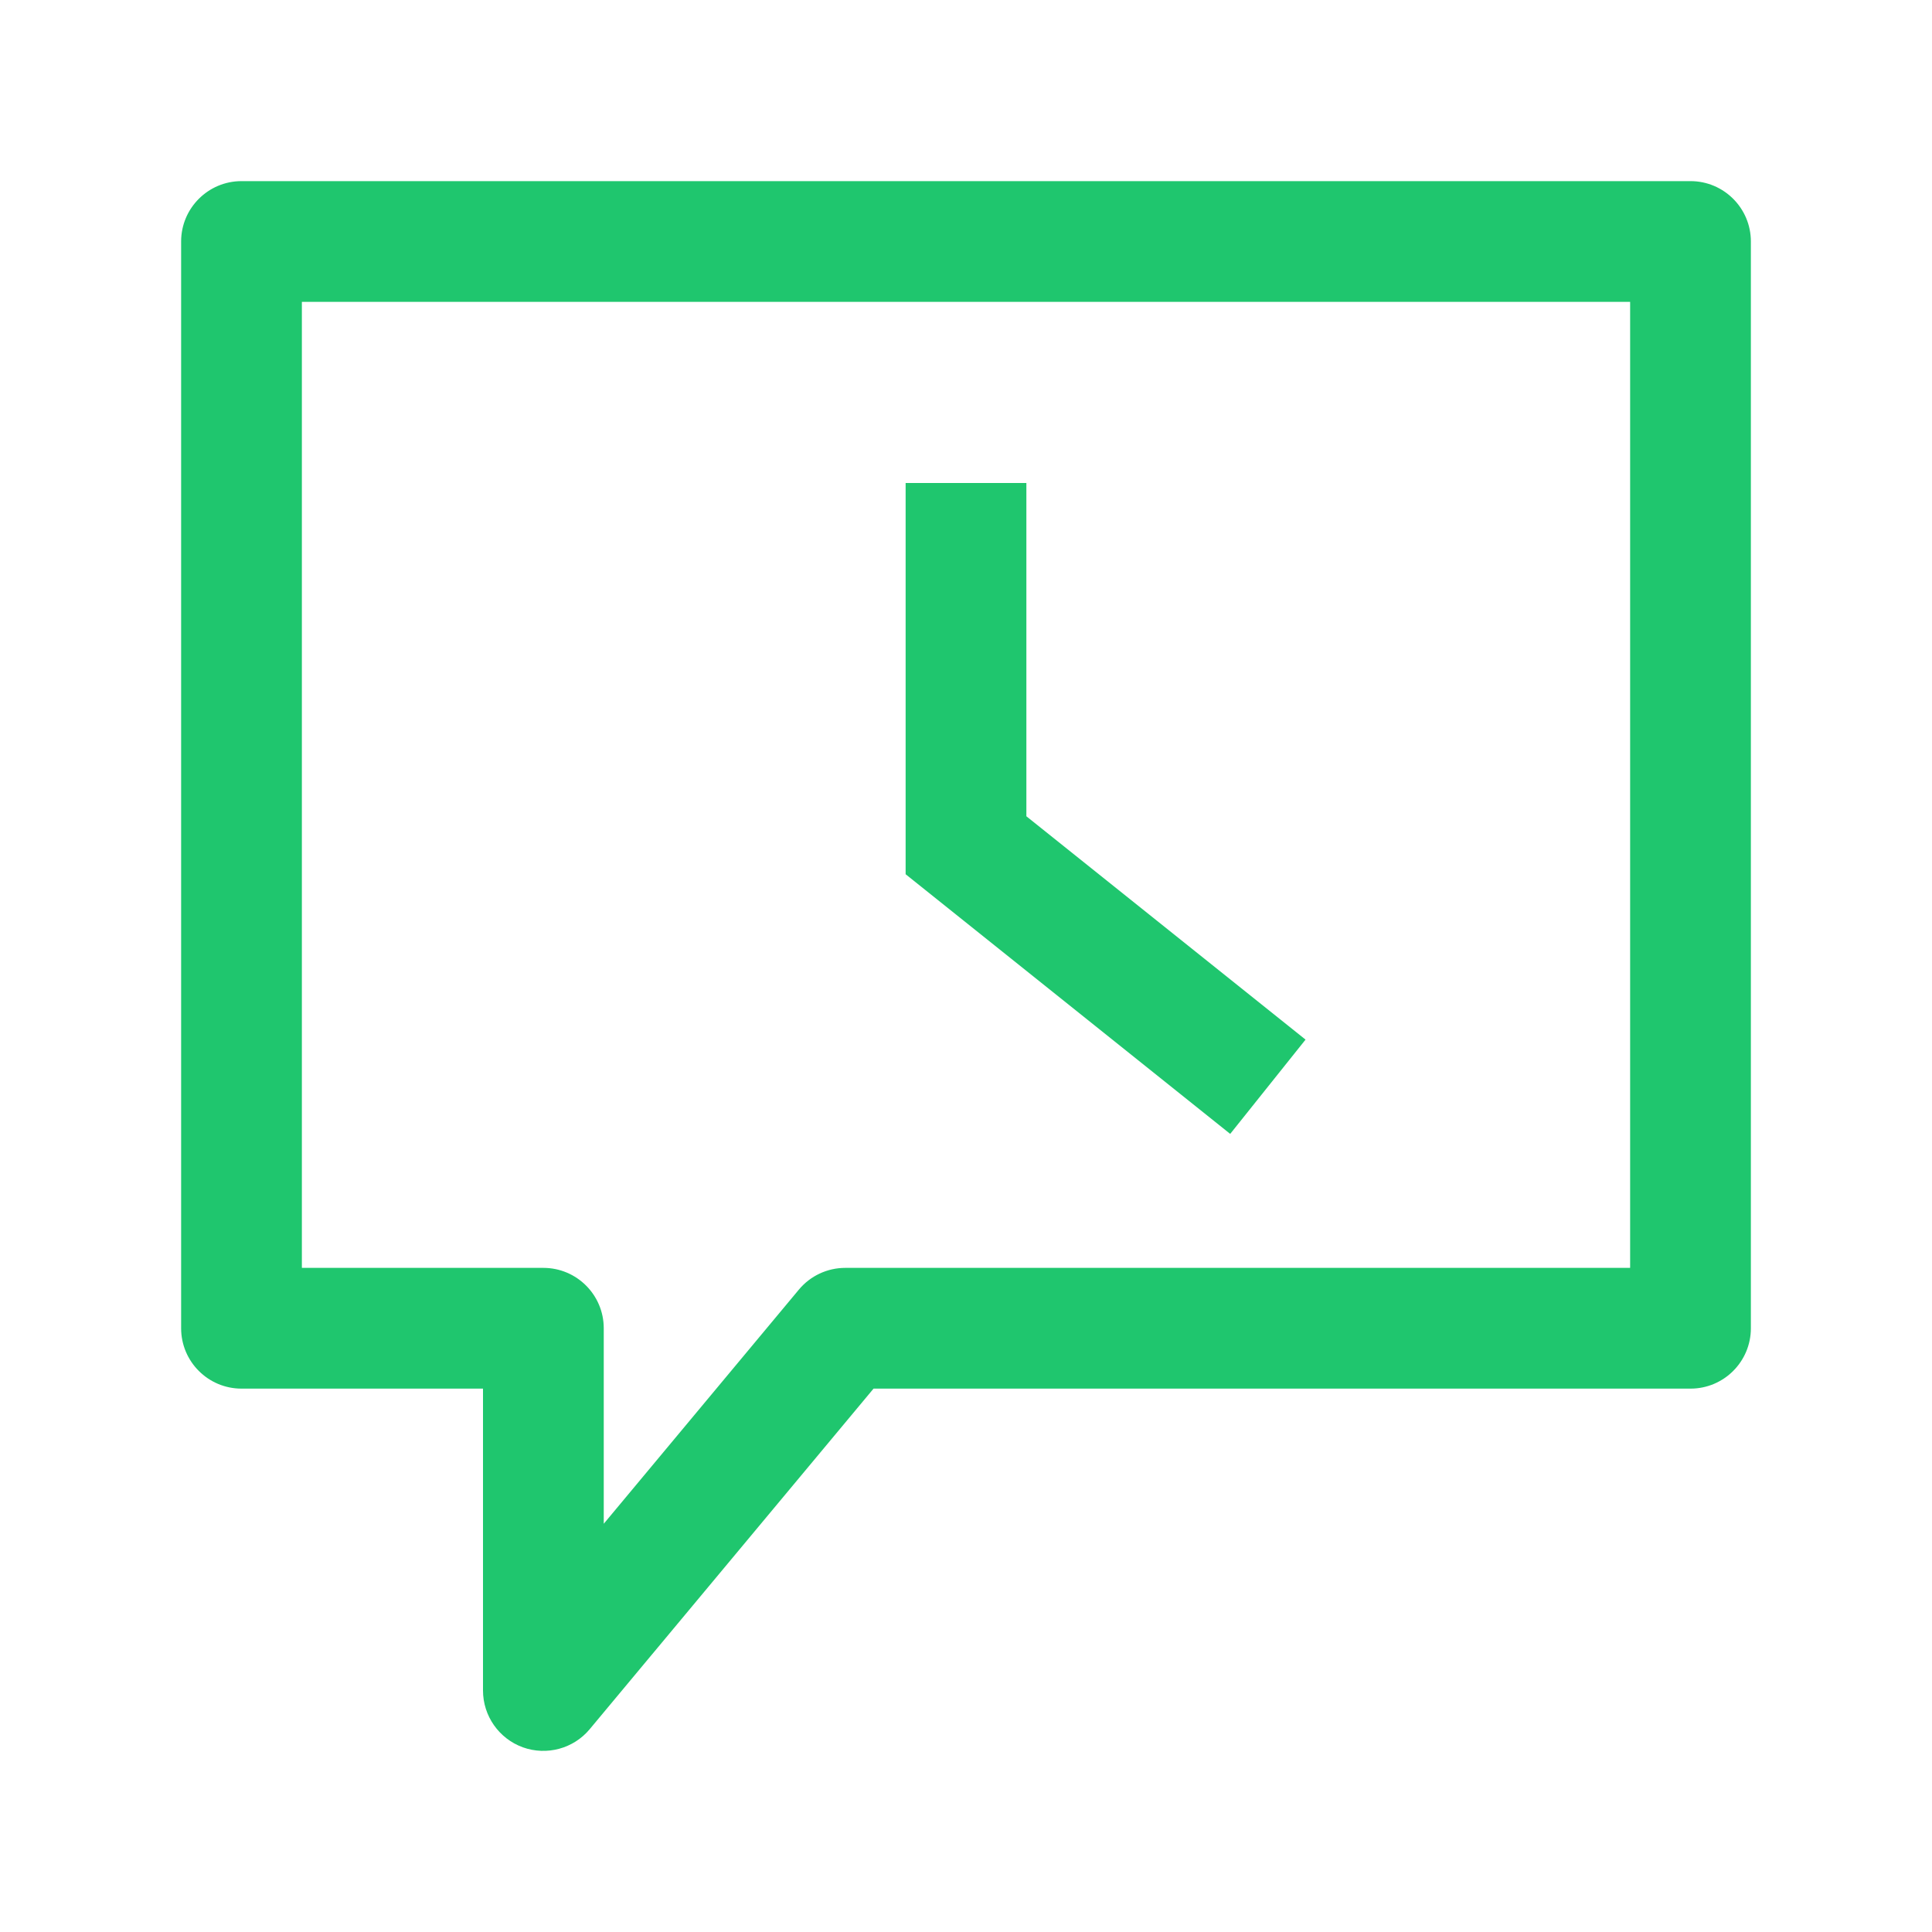
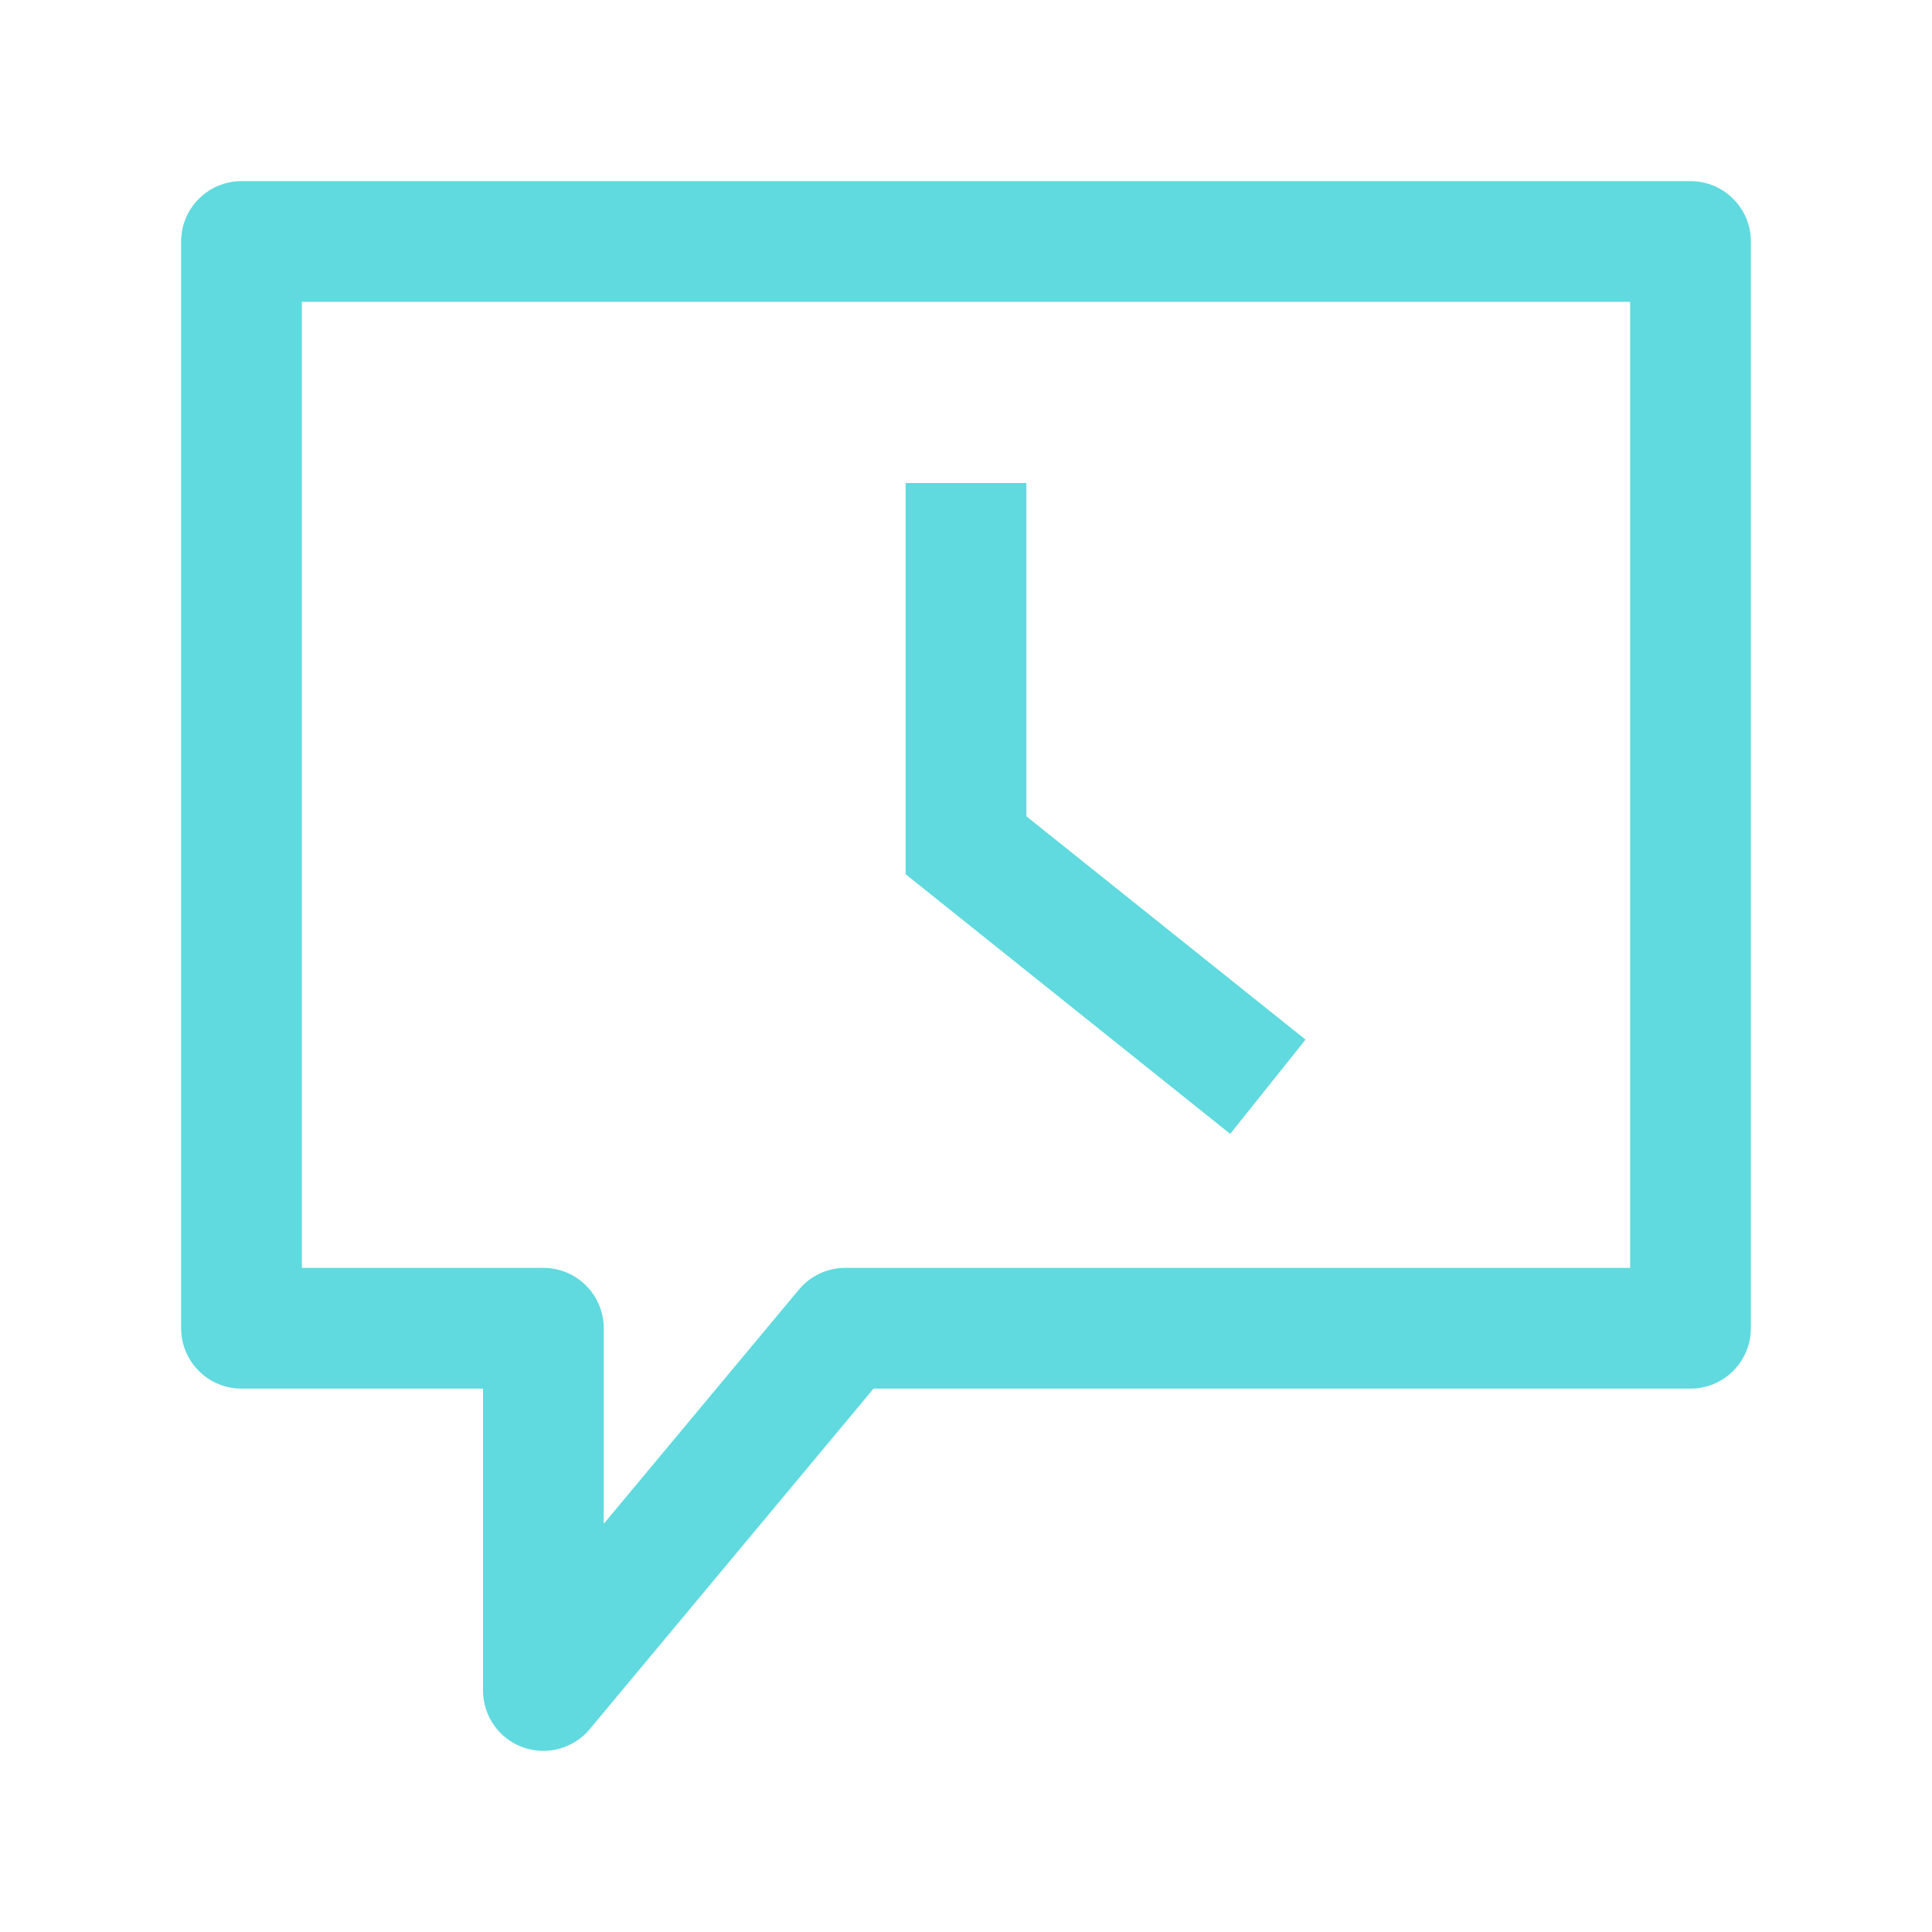
<svg xmlns="http://www.w3.org/2000/svg" fill="none" viewBox="0 0 20 20" width="20" height="20">
-   <path fill-rule="evenodd" clip-rule="evenodd" d="M1.875 2.5C1.875 2.155 2.155 1.875 2.5 1.875H17.5C17.845 1.875 18.125 2.155 18.125 2.5V13.75C18.125 14.095 17.845 14.375 17.5 14.375H9.043L6.105 17.9C5.937 18.102 5.66 18.177 5.412 18.088C5.165 17.998 5 17.763 5 17.5V14.375H2.5C2.155 14.375 1.875 14.095 1.875 13.75V2.5ZM3.125 3.125V13.125H5.625C5.97 13.125 6.25 13.405 6.25 13.75V15.774L8.27 13.35C8.389 13.207 8.565 13.125 8.75 13.125H16.875V3.125H3.125Z" fill="#07C05F" fill-opacity=".9" />
-   <path fill-rule="evenodd" clip-rule="evenodd" d="M9.375 5H10.625V8.45L13.515 10.762L12.735 11.738L9.375 9.05V5Z" fill="#07C05F" fill-opacity=".9" />
+   <path fill-rule="evenodd" clip-rule="evenodd" d="M1.875 2.5C1.875 2.155 2.155 1.875 2.5 1.875H17.5C17.845 1.875 18.125 2.155 18.125 2.5V13.75C18.125 14.095 17.845 14.375 17.5 14.375H9.043L6.105 17.9C5.937 18.102 5.66 18.177 5.412 18.088C5.165 17.998 5 17.763 5 17.5V14.375H2.5C2.155 14.375 1.875 14.095 1.875 13.75V2.5ZM3.125 3.125V13.125H5.625C5.97 13.125 6.25 13.405 6.25 13.75V15.774L8.27 13.35C8.389 13.207 8.565 13.125 8.75 13.125H16.875V3.125H3.125Z" fill="#4FD6DC" fill-opacity=".9" />
+   <path fill-rule="evenodd" clip-rule="evenodd" d="M9.375 5H10.625V8.45L13.515 10.762L12.735 11.738L9.375 9.05V5Z" fill="#4FD6DC" fill-opacity=".9" />
</svg>
